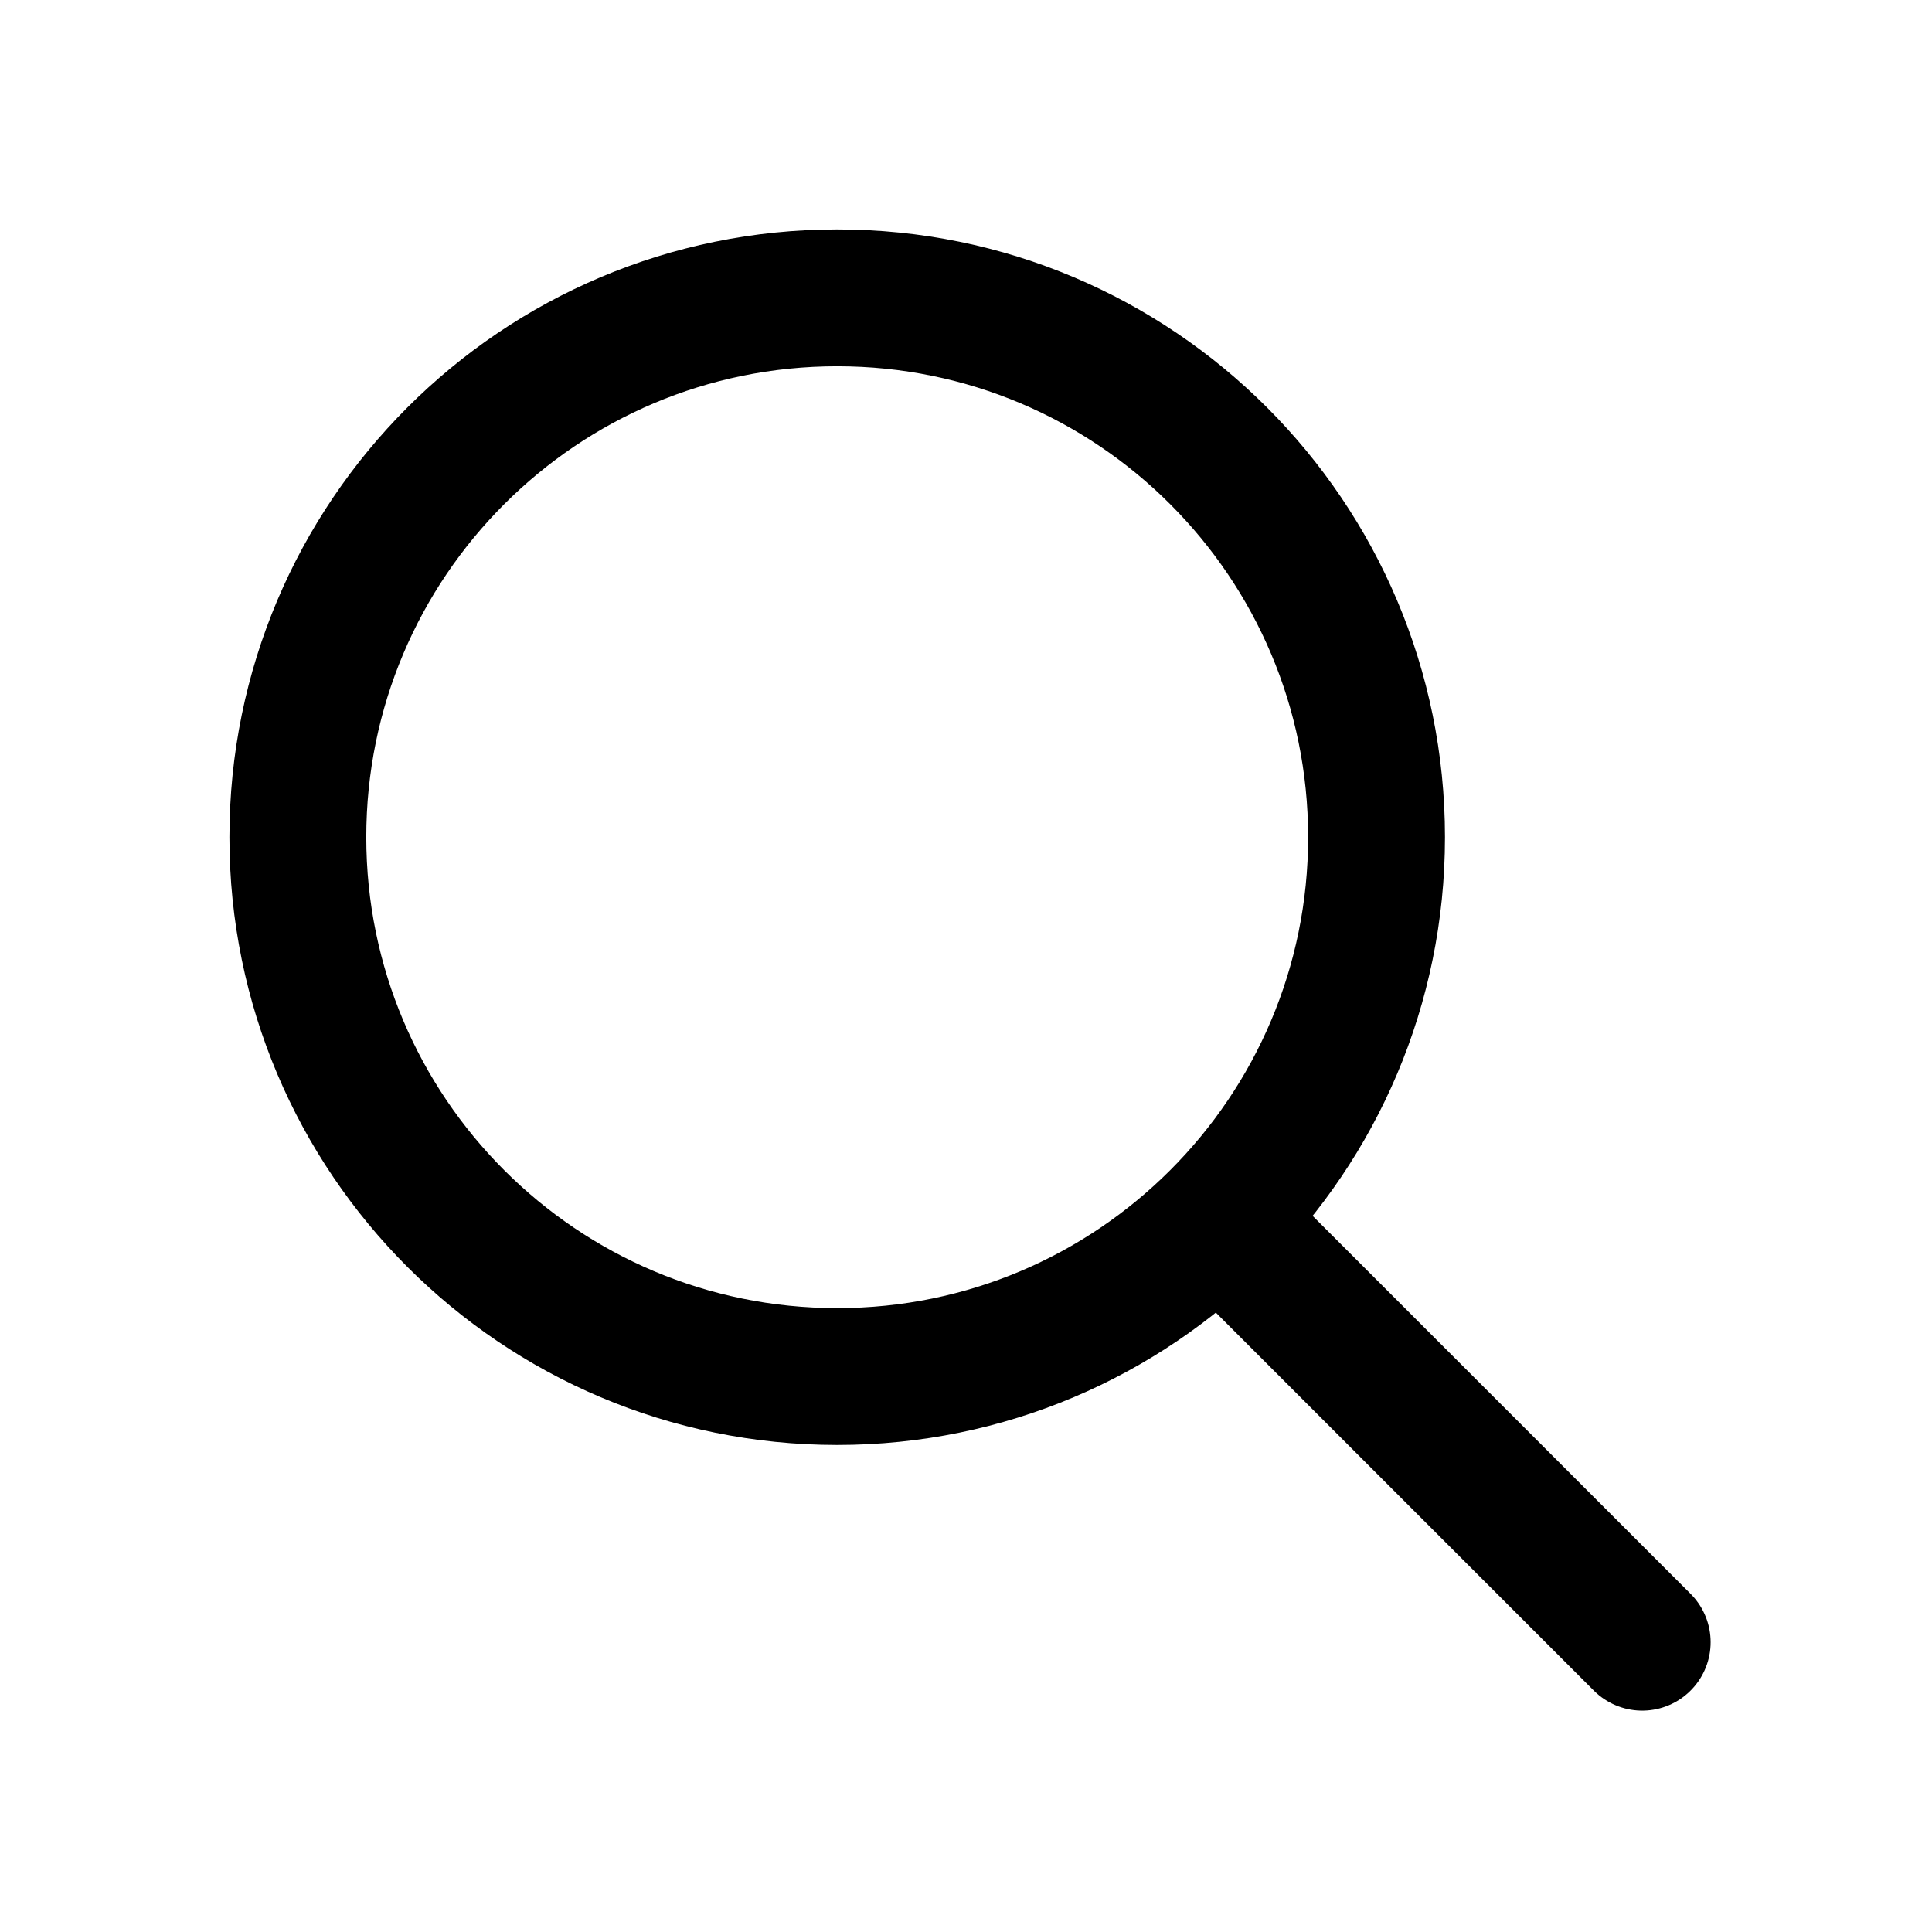
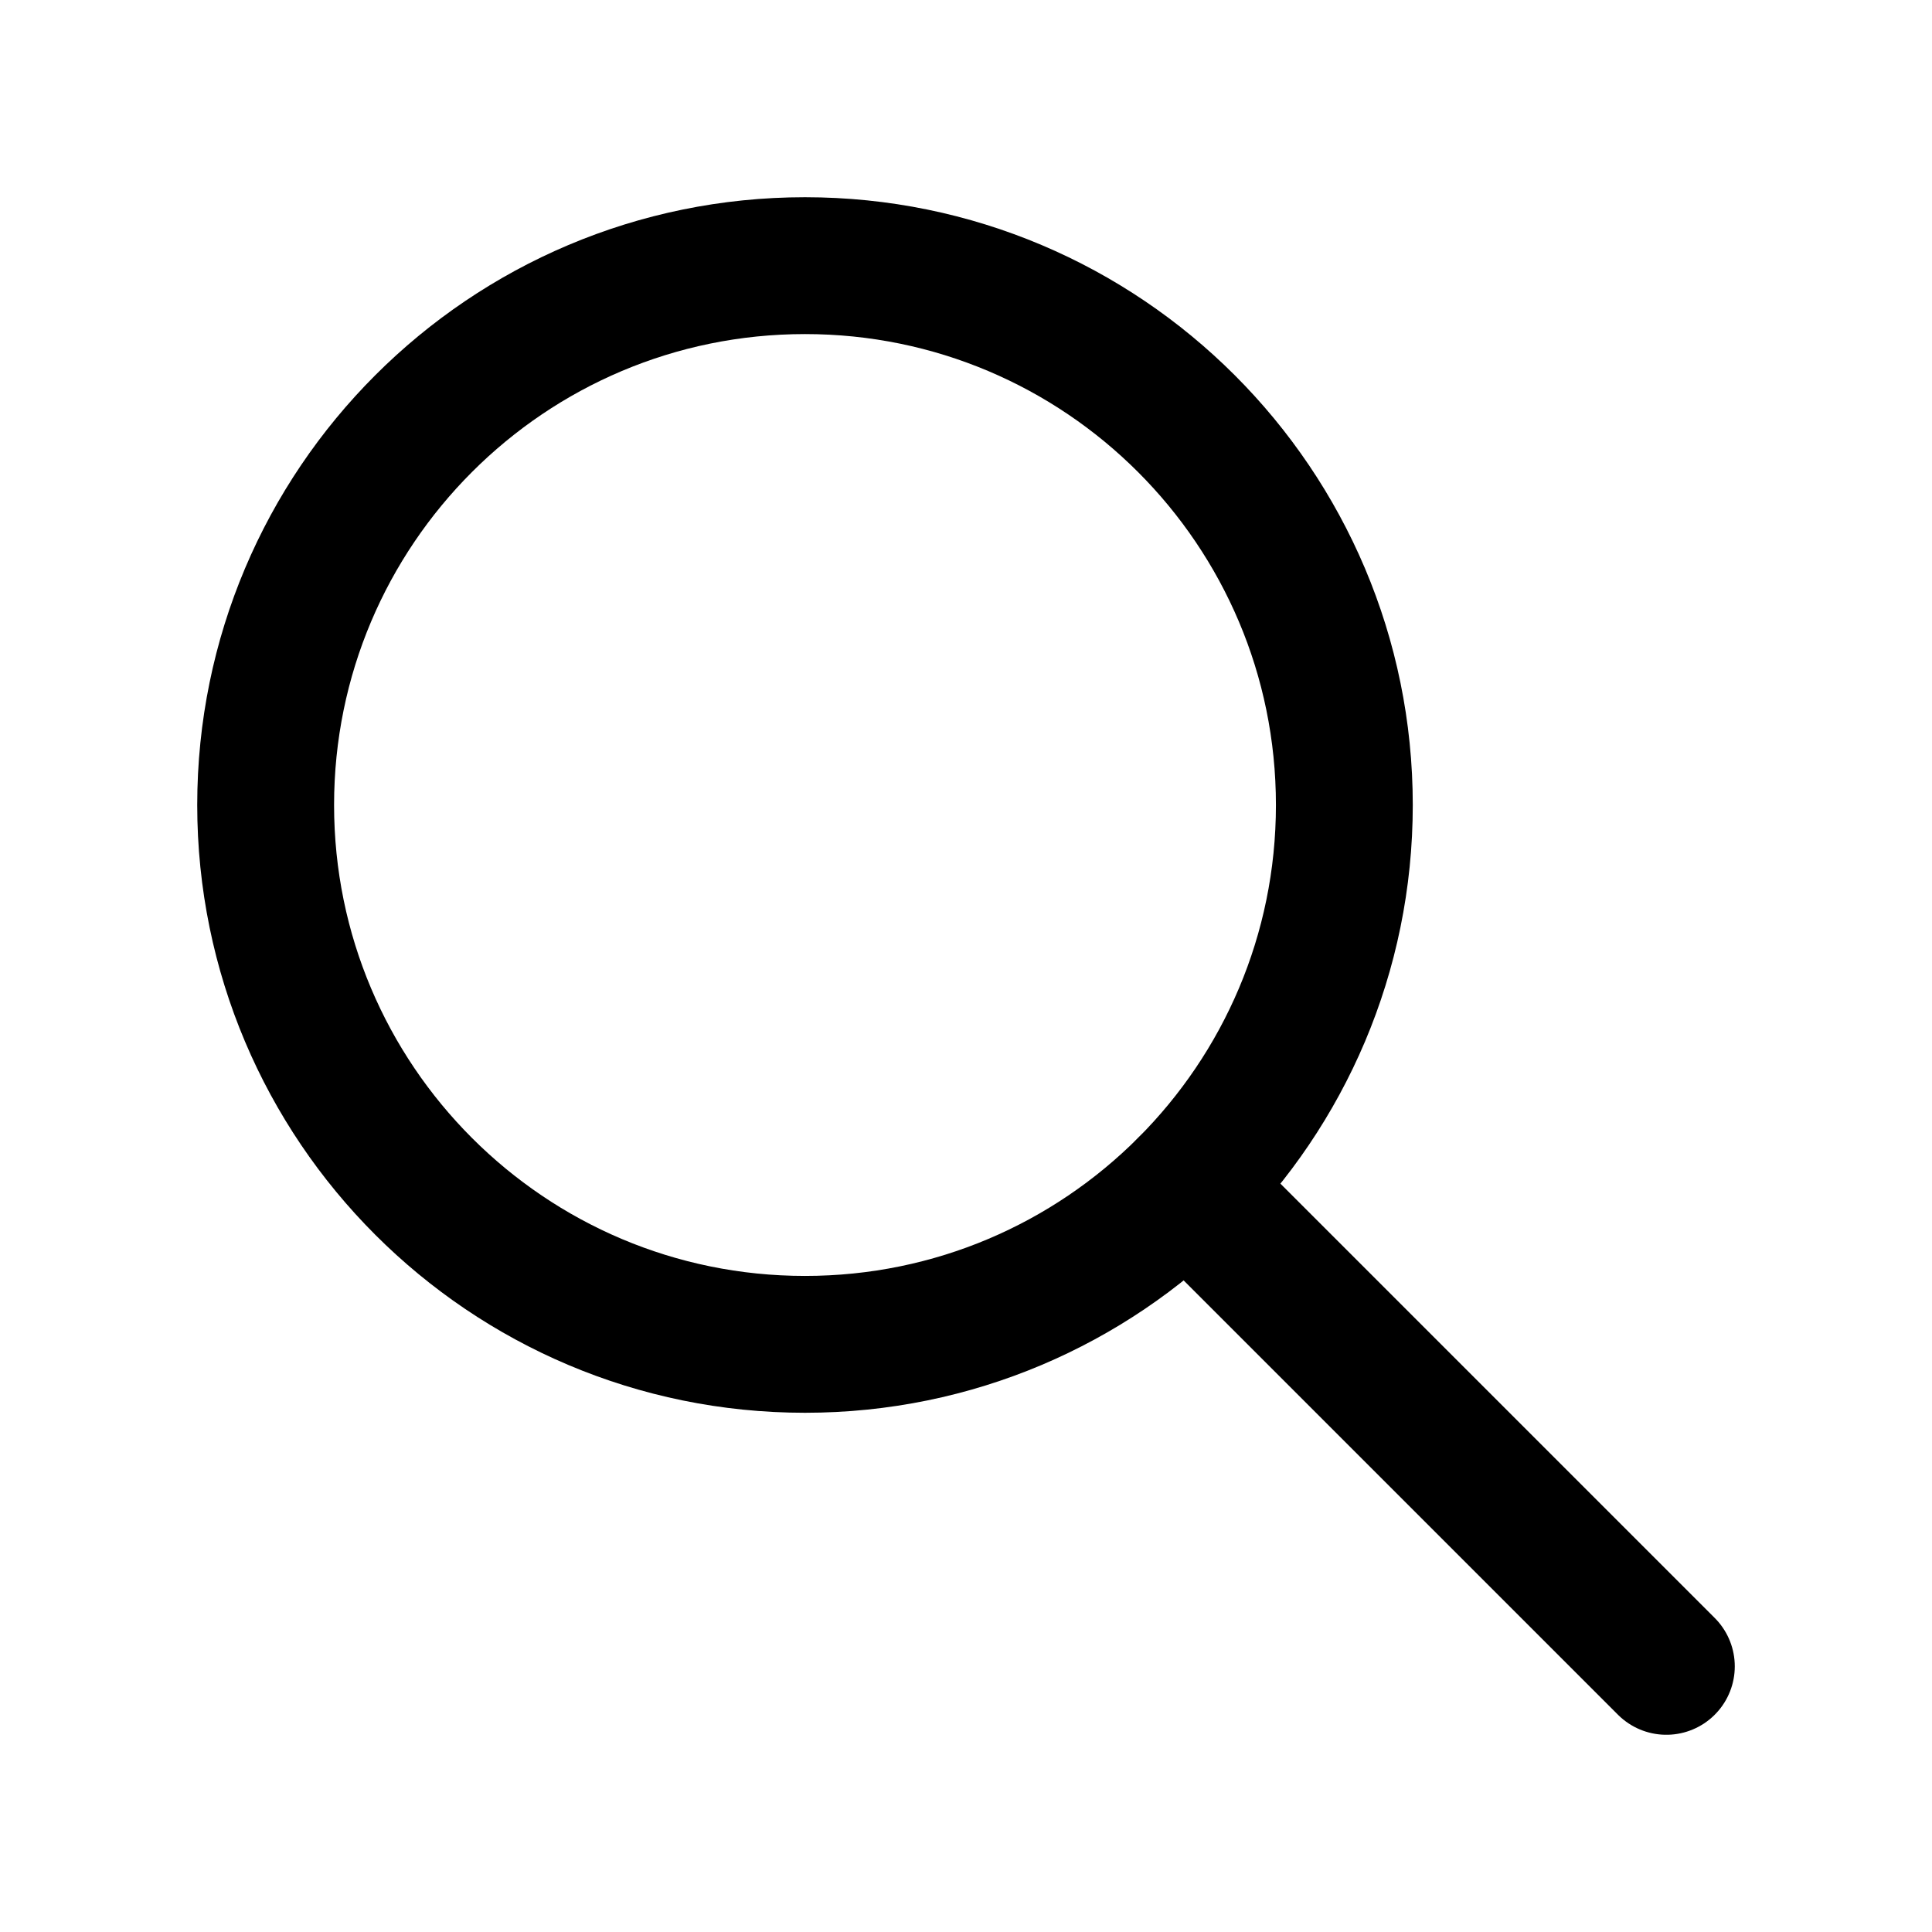
<svg xmlns="http://www.w3.org/2000/svg" viewBox="0 0 24 24" fill="none" stroke="currentColor" stroke-width="1.7" stroke-linecap="round" stroke-linejoin="round">
  <g data-part="lens">
-     <circle cx="10.4" cy="10.4" r="6.7" />
+     <circle cx="10" cy="10" r="6.7" />
  </g>
  <g data-part="handle">
-     <path d="M 15.3 15.3 L 20.4 20.4" />
+     <path d="M14.738 14.738 L20.7 20.7" />
  </g>
</svg>
